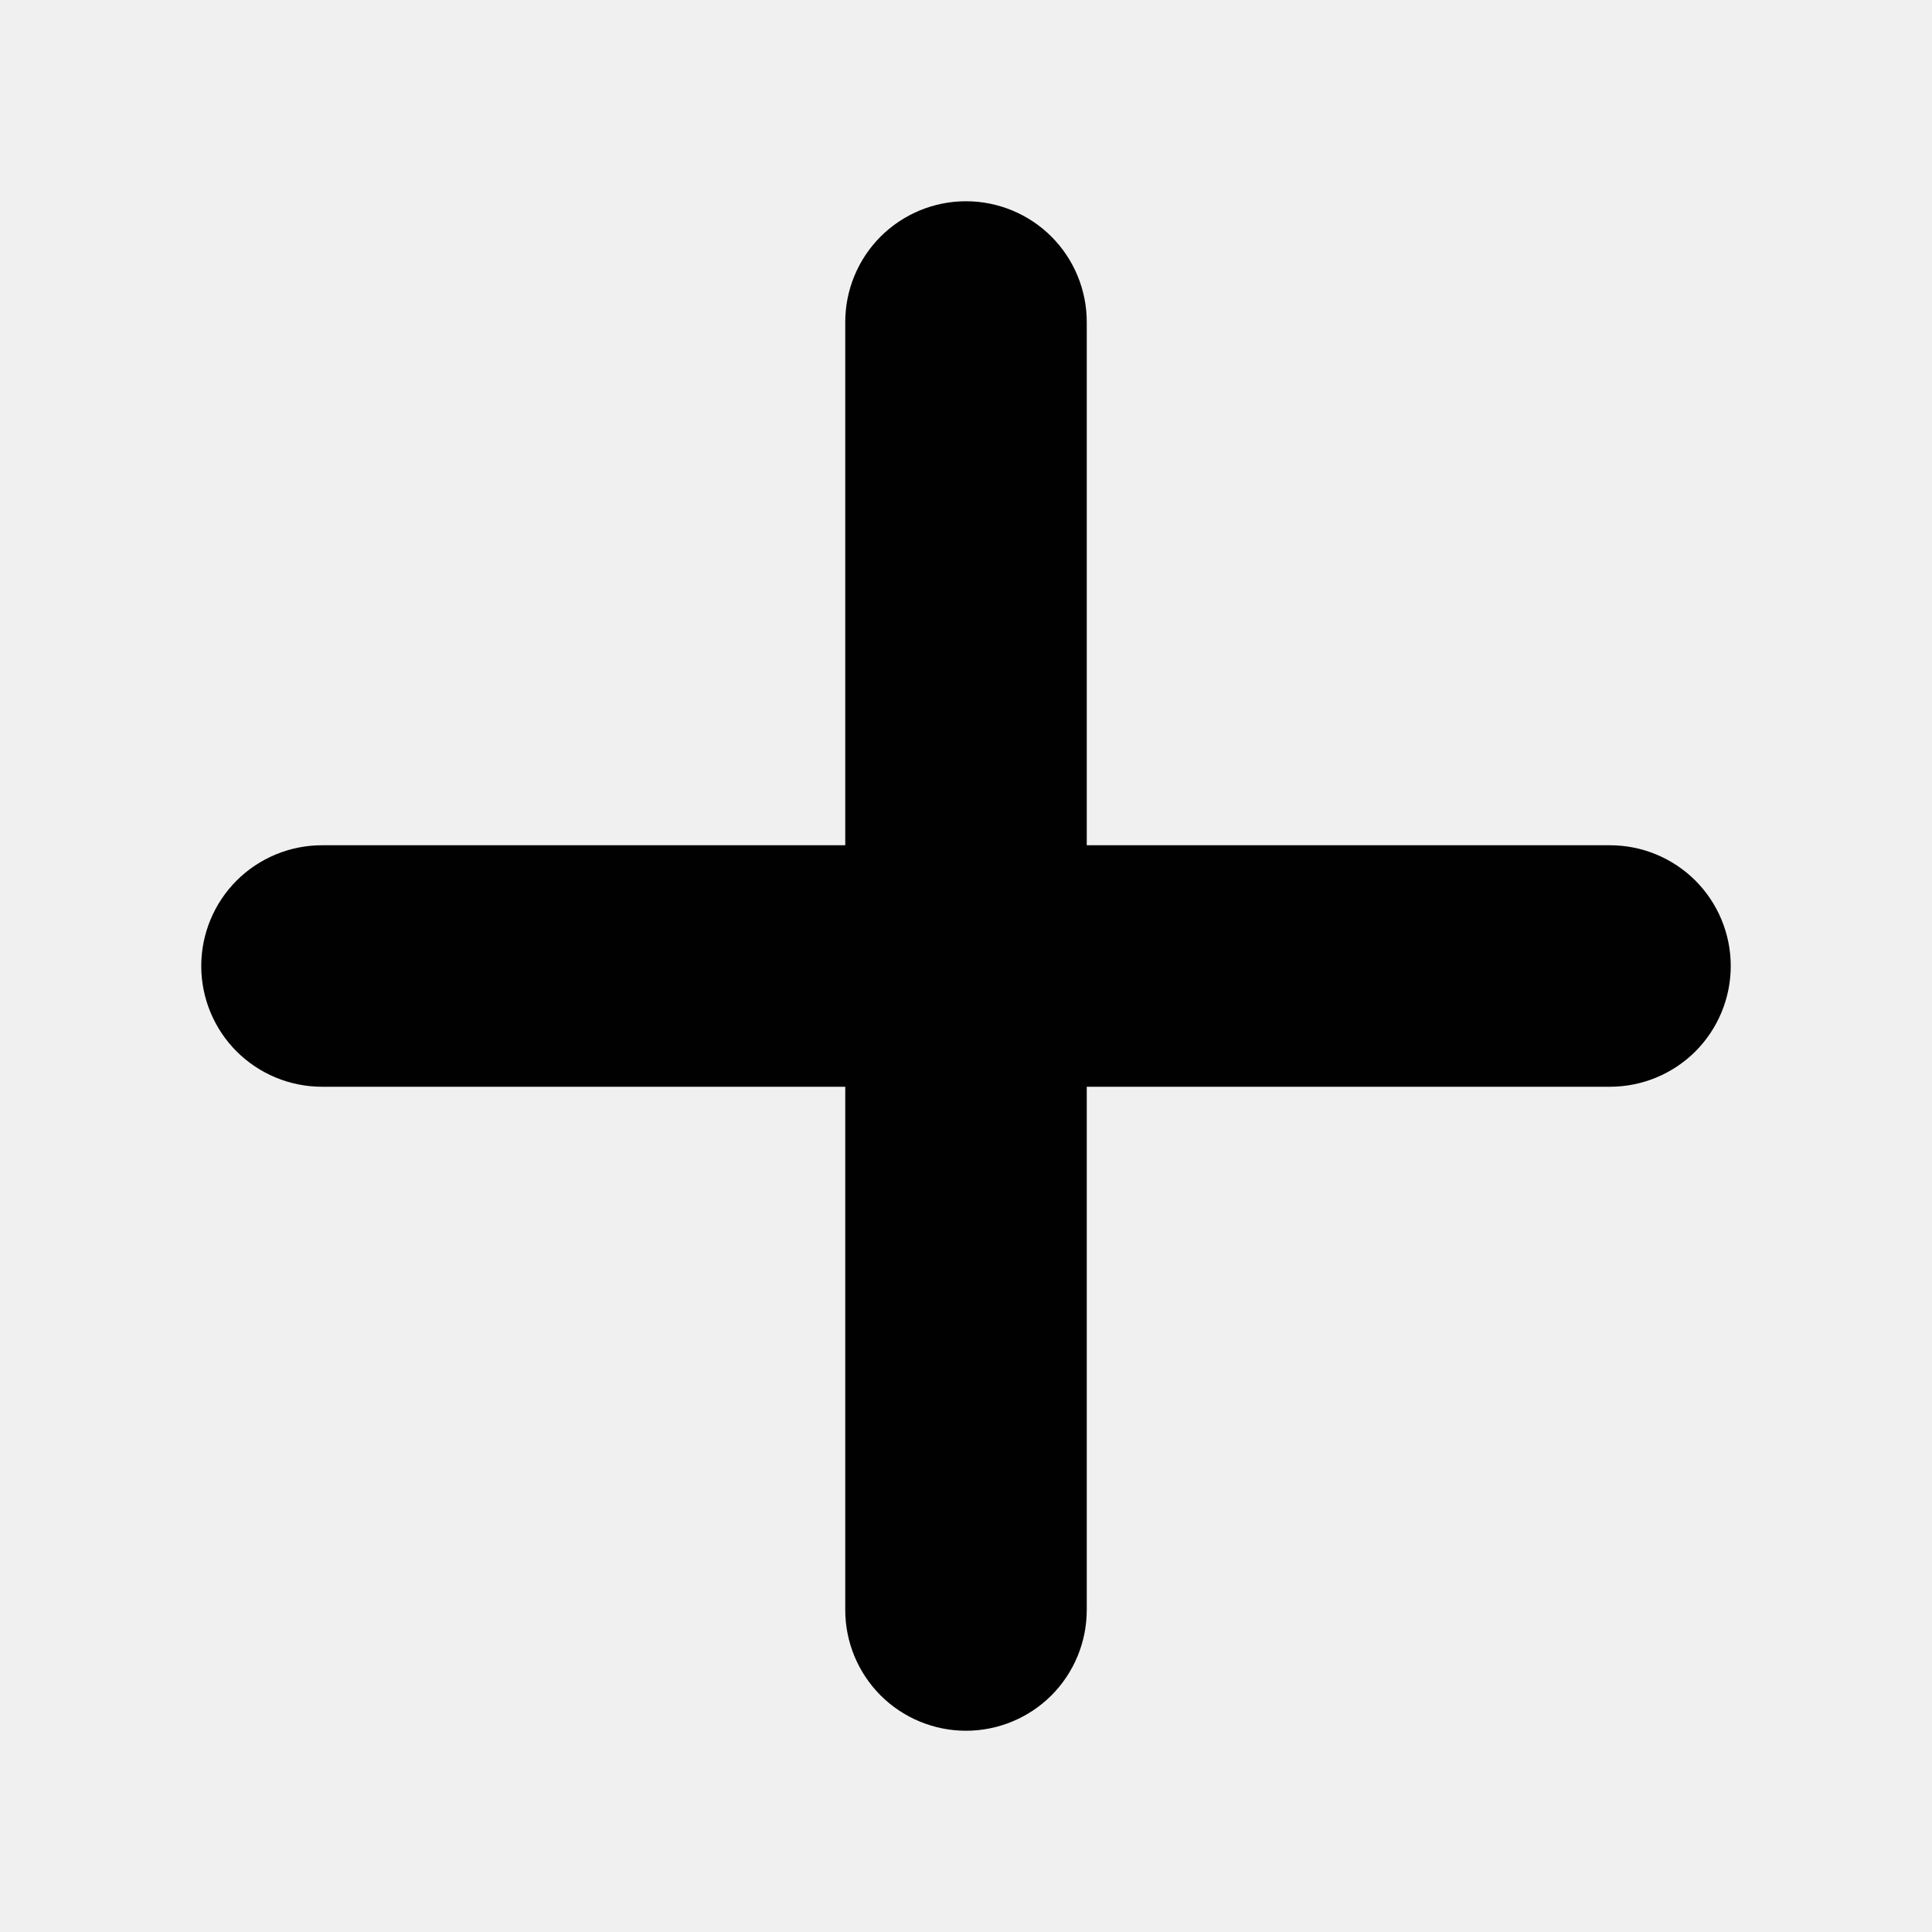
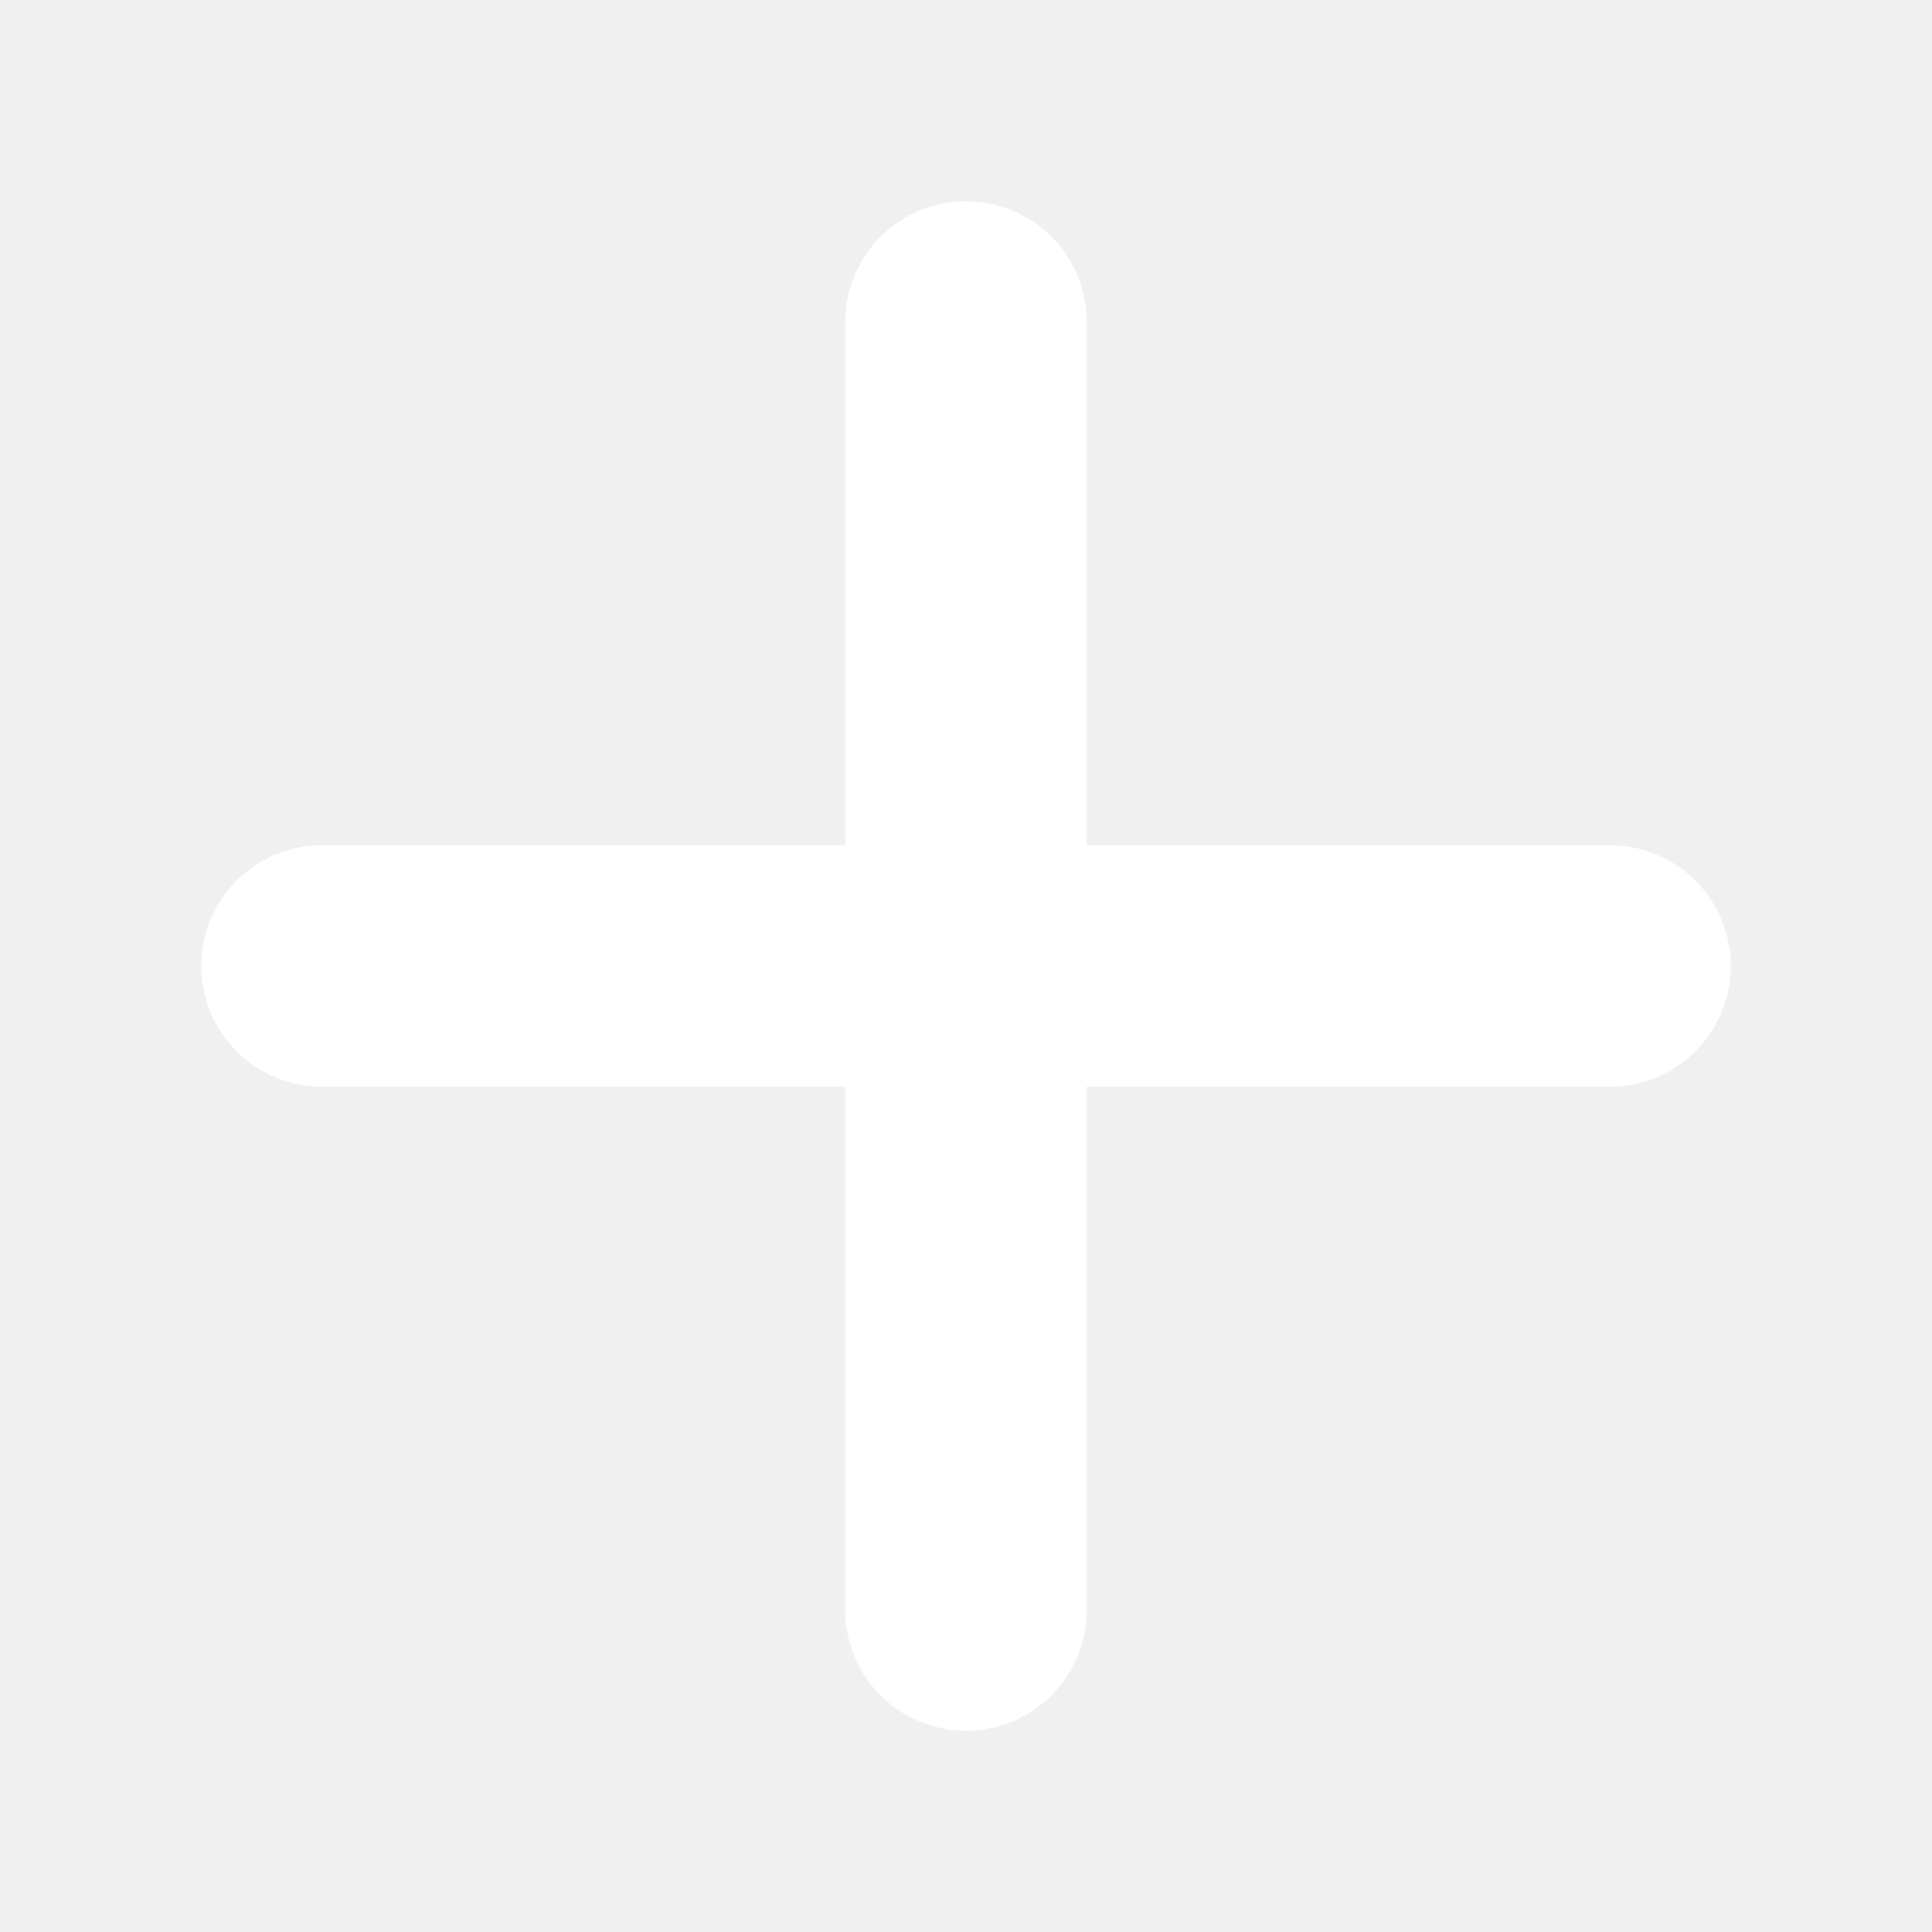
<svg xmlns="http://www.w3.org/2000/svg" width="24" height="24" viewBox="0 0 24 24" fill="none">
-   <path d="M10.5 20C10.5 20.398 10.658 20.779 10.939 21.061C11.221 21.342 11.602 21.5 12 21.5C12.398 21.5 12.779 21.342 13.061 21.061C13.342 20.779 13.5 20.398 13.5 20V13.5H20C20.398 13.5 20.779 13.342 21.061 13.061C21.342 12.779 21.5 12.398 21.5 12C21.5 11.602 21.342 11.221 21.061 10.939C20.779 10.658 20.398 10.5 20 10.5H13.5V4C13.5 3.602 13.342 3.221 13.061 2.939C12.779 2.658 12.398 2.5 12 2.5C11.602 2.5 11.221 2.658 10.939 2.939C10.658 3.221 10.5 3.602 10.5 4V10.5H4C3.602 10.5 3.221 10.658 2.939 10.939C2.658 11.221 2.5 11.602 2.5 12C2.5 12.398 2.658 12.779 2.939 13.061C3.221 13.342 3.602 13.5 4 13.5H10.5V20Z" fill="#010101" />
+   <path d="M10.5 20C10.5 20.398 10.658 20.779 10.939 21.061C11.221 21.342 11.602 21.5 12 21.5C12.398 21.5 12.779 21.342 13.061 21.061C13.342 20.779 13.5 20.398 13.5 20V13.5H20C20.398 13.5 20.779 13.342 21.061 13.061C21.342 12.779 21.5 12.398 21.5 12C21.5 11.602 21.342 11.221 21.061 10.939C20.779 10.658 20.398 10.5 20 10.5H13.5V4C13.5 3.602 13.342 3.221 13.061 2.939C12.779 2.658 12.398 2.5 12 2.5C11.602 2.5 11.221 2.658 10.939 2.939C10.658 3.221 10.5 3.602 10.5 4V10.5H4C3.602 10.5 3.221 10.658 2.939 10.939C2.658 11.221 2.5 11.602 2.5 12C2.5 12.398 2.658 12.779 2.939 13.061C3.221 13.342 3.602 13.5 4 13.5H10.5V20Z" fill="#FFFFFF" />
</svg>
